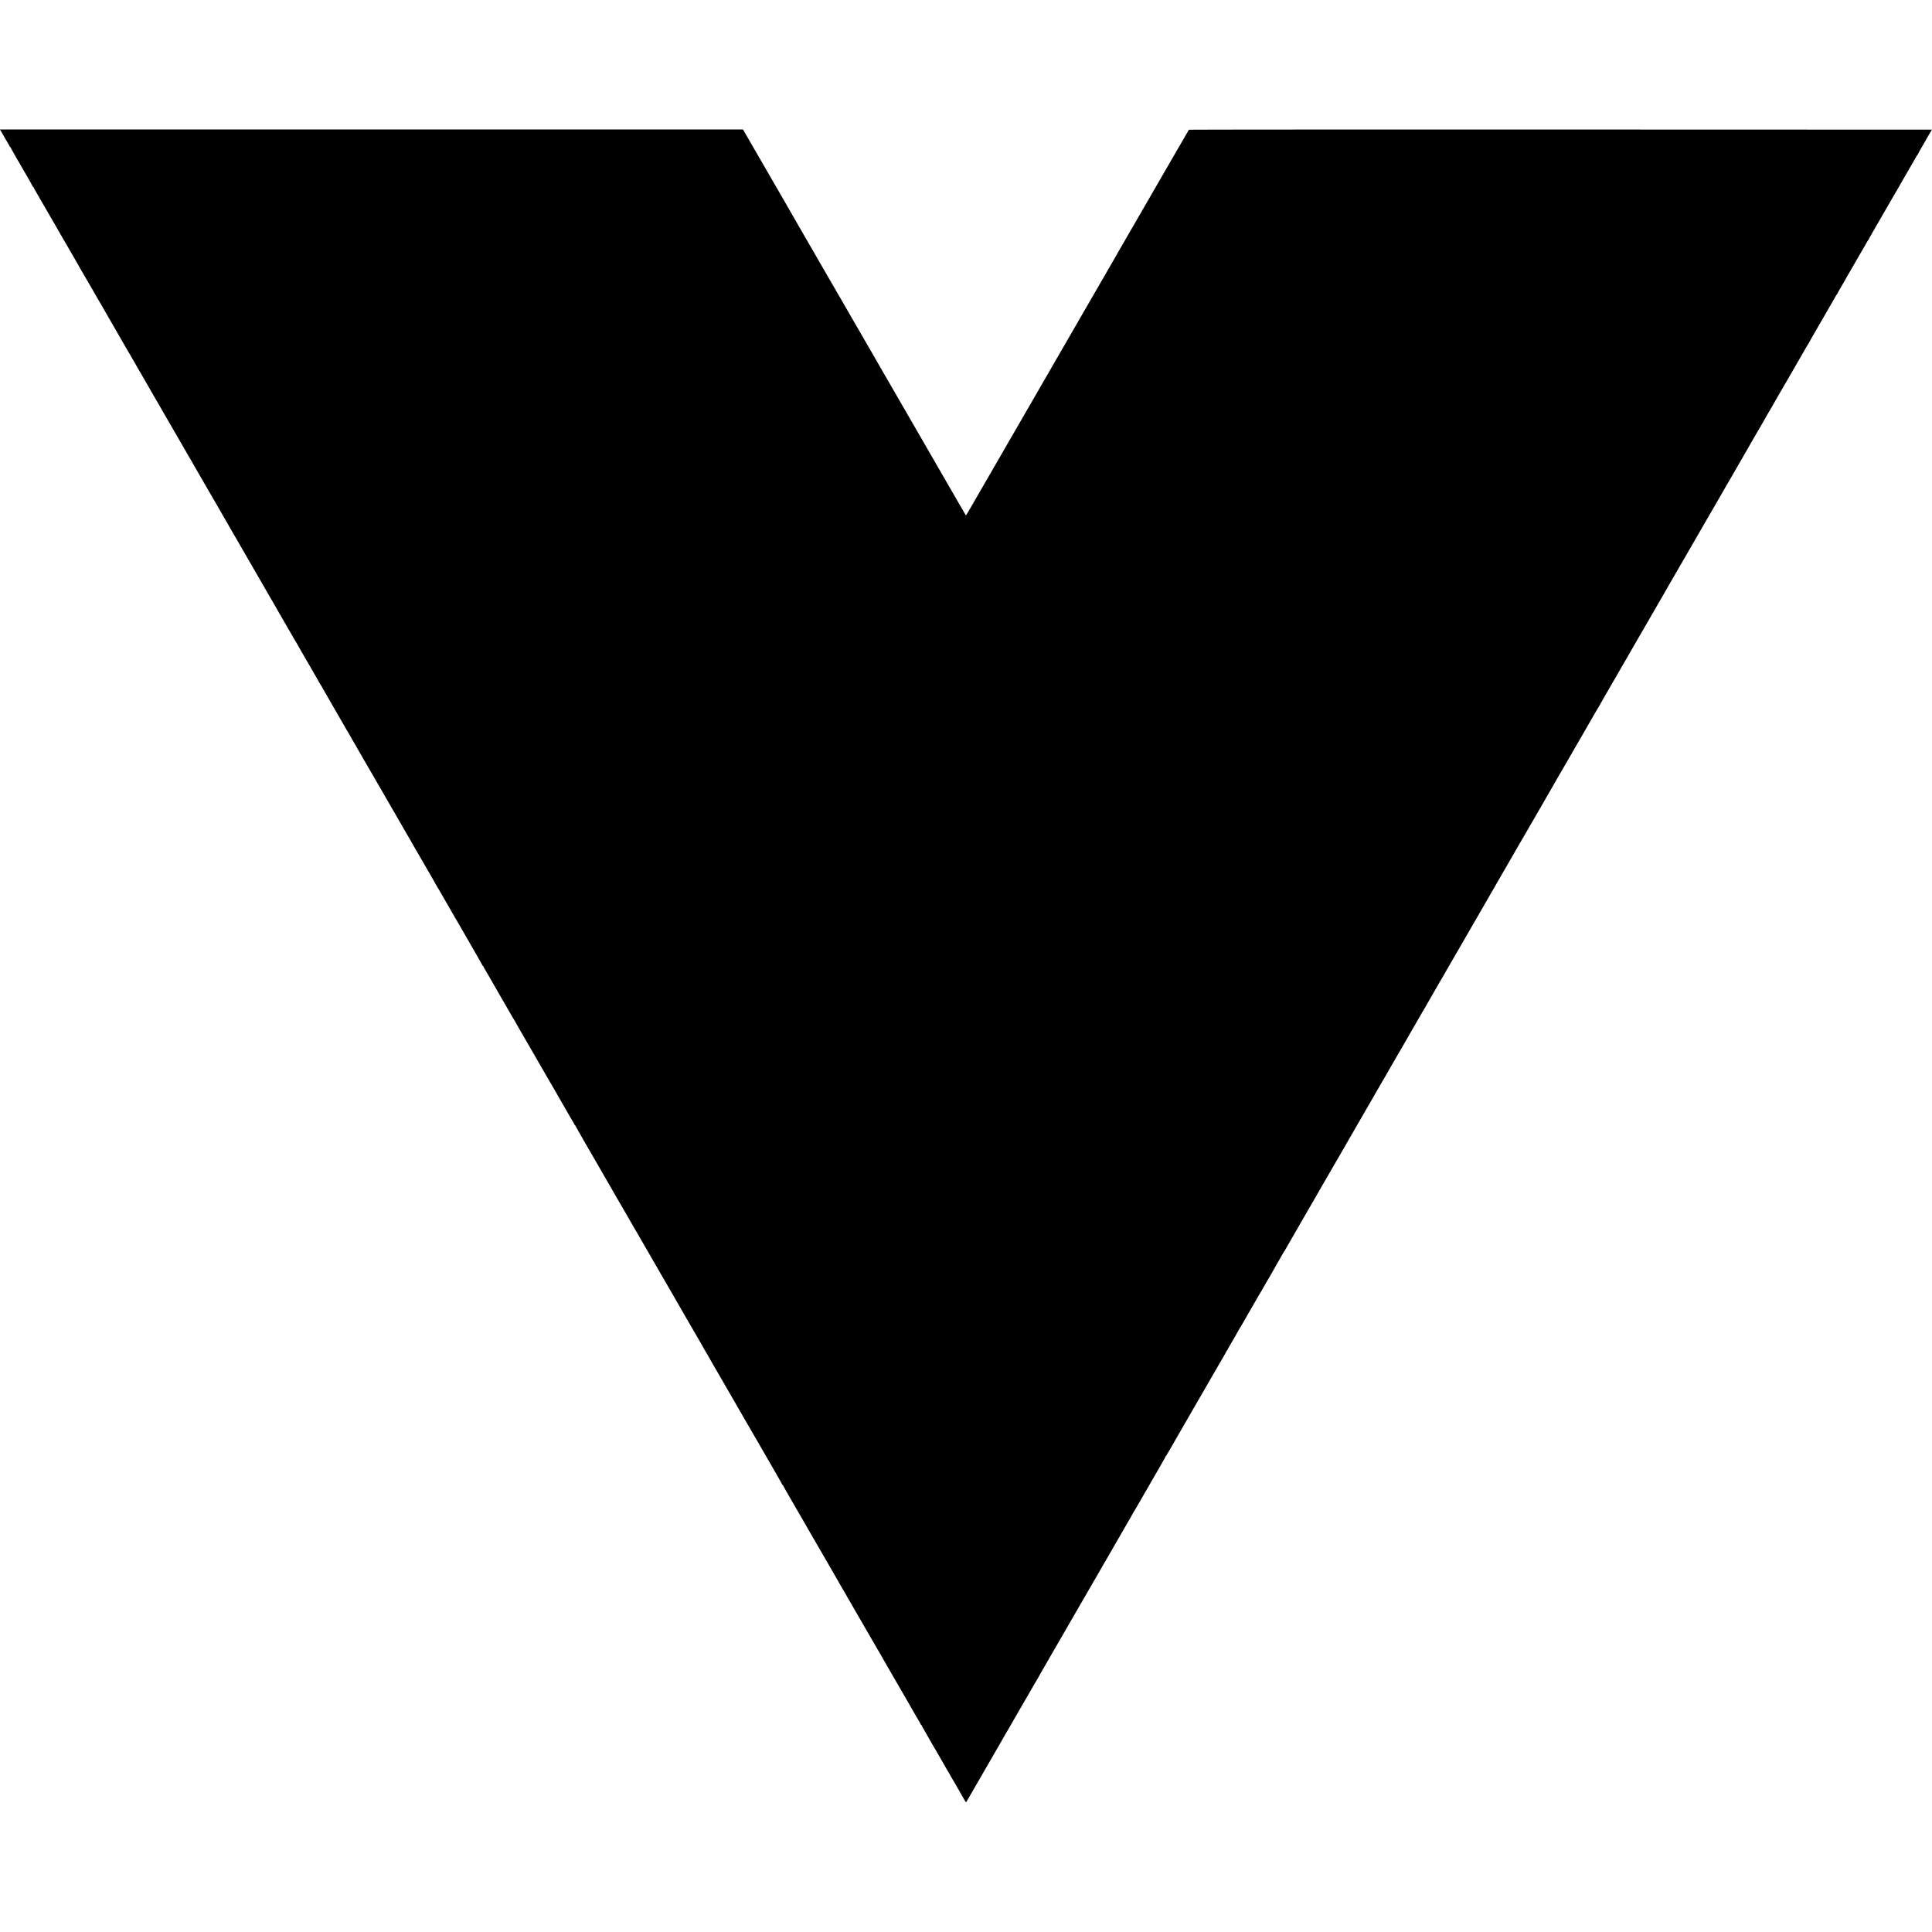
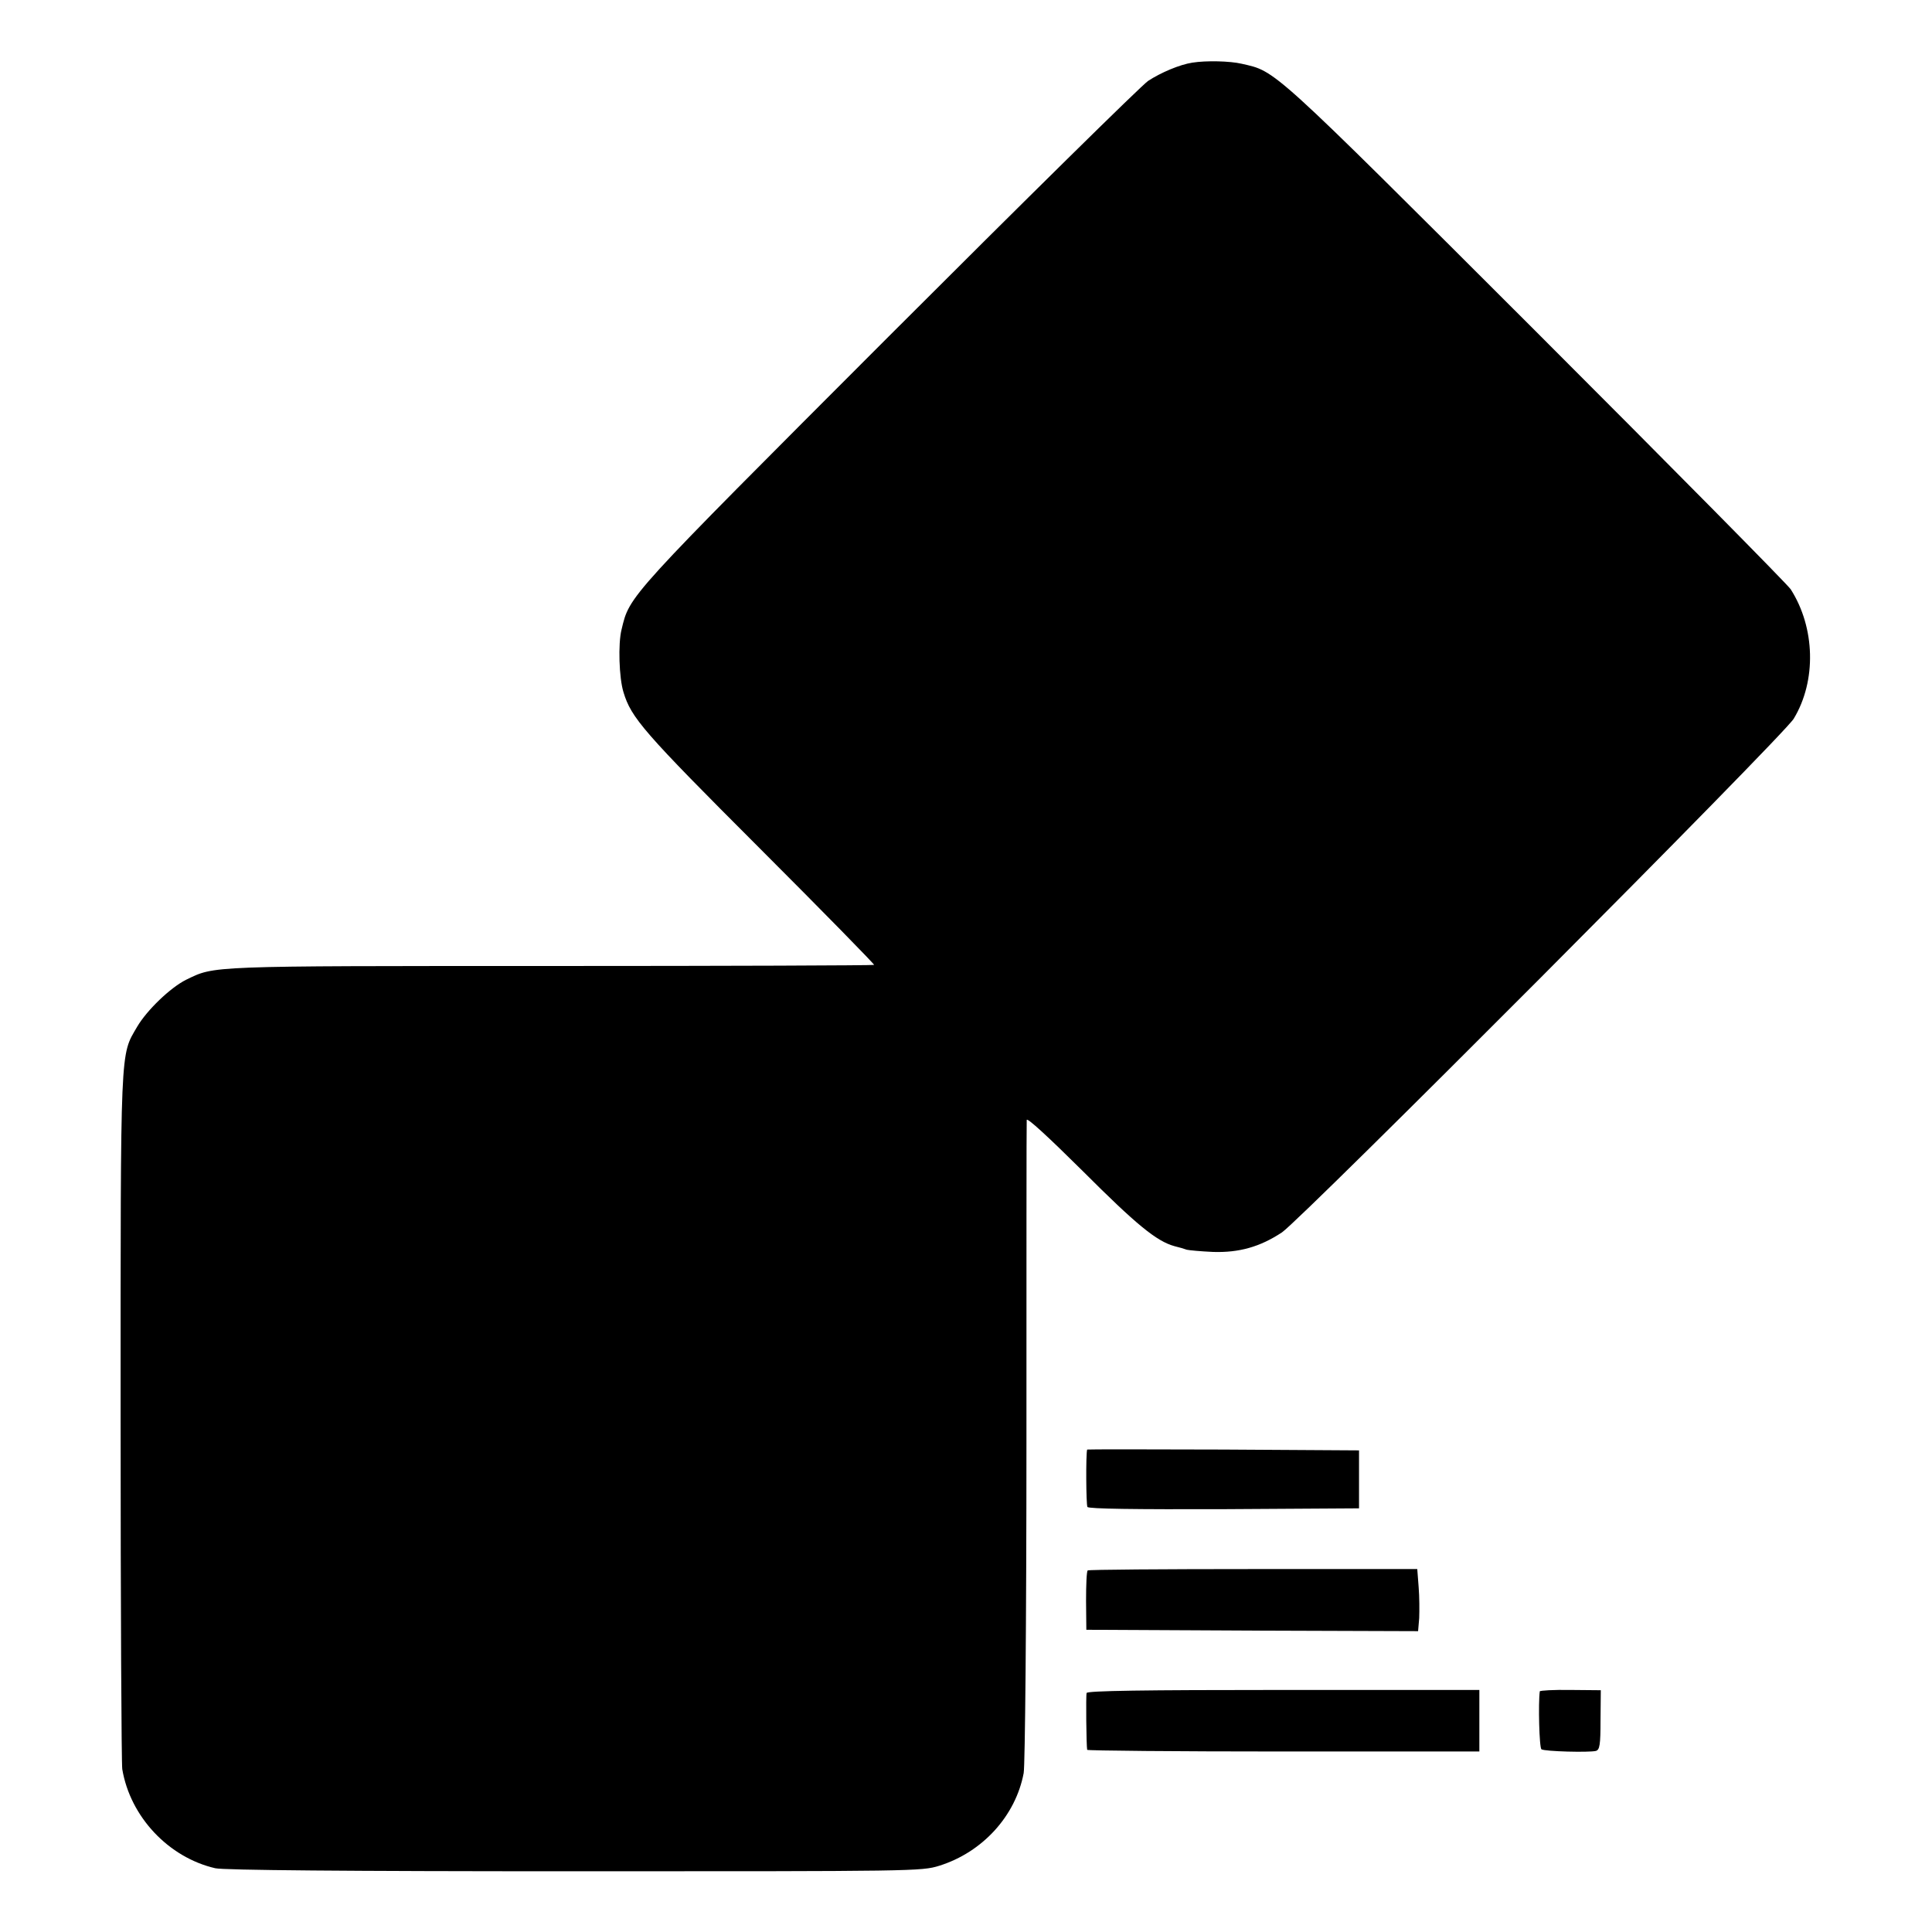
- <svg xmlns="http://www.w3.org/2000/svg" version="1.0" width="16pt" height="16pt" viewBox="0 0 16 16" preserveAspectRatio="xMidYMid meet">
-   <g transform="translate(0,16) scale(0.00032,-0.00032)" fill="#000000" stroke="none">
-     <path d="M18 46618 c45 -75 122 -207 122 -211 0 -2 25 -45 55 -95 30 -50 55 -96 55 -102 0 -5 5 -10 10 -10 6 0 10 -4 10 -9 0 -5 73 -135 161 -288 89 -153 173 -298 187 -323 14 -25 32 -57 41 -72 88 -149 187 -324 189 -335 2 -7 8 -13 13 -13 5 0 9 -4 9 -10 0 -5 46 -89 103 -187 175 -302 490 -846 507 -876 8 -16 20 -36 25 -45 28 -46 290 -498 339 -585 13 -23 74 -129 136 -236 61 -107 123 -215 137 -240 14 -25 29 -50 33 -56 5 -5 23 -37 40 -70 18 -33 38 -67 44 -75 11 -16 21 -33 63 -109 14 -25 29 -50 33 -56 4 -5 21 -35 38 -65 55 -100 261 -455 269 -465 4 -5 14 -21 20 -35 15 -29 41 -75 103 -180 24 -41 52 -88 60 -105 9 -16 57 -100 107 -185 112 -193 362 -626 380 -660 8 -14 23 -38 33 -55 11 -16 23 -37 27 -45 4 -8 26 -46 48 -85 23 -38 53 -90 67 -115 46 -81 64 -113 178 -310 62 -107 121 -210 132 -227 37 -67 56 -99 85 -148 16 -27 32 -57 36 -65 4 -8 15 -27 25 -42 9 -15 53 -89 96 -165 44 -76 177 -307 296 -513 120 -206 268 -463 330 -570 131 -227 117 -203 200 -348 36 -62 73 -125 82 -140 10 -15 21 -34 25 -42 4 -8 20 -37 36 -65 17 -27 38 -65 48 -82 49 -85 64 -111 87 -153 13 -25 28 -49 32 -55 4 -5 78 -134 165 -285 87 -151 166 -288 176 -305 10 -16 26 -43 35 -59 9 -17 125 -217 257 -445 132 -229 253 -441 270 -471 17 -30 45 -79 64 -108 18 -29 33 -54 33 -57 0 -2 20 -37 44 -77 24 -40 123 -212 221 -383 97 -170 190 -330 205 -355 16 -25 39 -65 53 -90 13 -25 81 -144 152 -265 70 -121 137 -238 150 -260 12 -22 37 -65 55 -95 18 -30 43 -73 55 -95 12 -22 48 -85 80 -140 77 -132 163 -280 190 -330 13 -22 71 -123 130 -225 59 -102 116 -199 126 -217 10 -17 29 -50 43 -72 15 -22 26 -43 26 -45 0 -2 27 -50 60 -106 33 -56 60 -103 60 -105 0 -2 55 -98 90 -155 8 -14 182 -316 239 -414 13 -22 45 -79 72 -124 27 -46 49 -86 49 -89 0 -2 14 -24 30 -48 16 -24 30 -46 30 -49 0 -5 74 -135 100 -176 5 -8 24 -42 43 -75 50 -88 58 -101 262 -455 104 -179 199 -345 213 -370 14 -25 28 -49 32 -55 4 -5 17 -26 28 -45 10 -19 62 -109 114 -200 114 -197 133 -230 170 -295 16 -27 33 -57 38 -65 17 -28 96 -165 103 -180 4 -8 16 -28 26 -45 10 -16 77 -131 148 -255 72 -124 181 -313 243 -420 62 -107 121 -209 131 -227 35 -62 323 -560 392 -678 38 -66 83 -145 100 -175 16 -30 33 -59 37 -65 4 -5 17 -27 29 -47 34 -61 56 -100 90 -156 17 -29 31 -55 31 -57 0 -2 17 -32 39 -67 21 -35 134 -229 251 -433 117 -203 235 -407 261 -451 27 -45 49 -85 49 -88 0 -4 8 -19 19 -34 15 -21 200 -341 309 -533 10 -19 33 -58 51 -87 17 -29 31 -54 31 -56 0 -2 25 -44 55 -94 30 -50 55 -95 55 -98 0 -4 6 -15 14 -23 7 -9 27 -41 43 -71 17 -30 170 -297 342 -594 171 -296 311 -542 311 -547 0 -5 5 -9 10 -9 6 0 10 -4 10 -10 0 -5 22 -47 49 -92 27 -46 58 -99 68 -118 24 -43 81 -140 93 -160 5 -8 66 -114 135 -235 69 -121 130 -227 135 -235 12 -21 259 -447 283 -490 10 -19 28 -47 38 -62 11 -14 19 -29 19 -32 0 -3 37 -69 83 -148 99 -170 305 -526 337 -583 13 -22 31 -53 41 -70 11 -16 22 -37 26 -45 7 -14 82 -146 103 -180 14 -24 181 -311 205 -355 13 -22 46 -80 75 -130 29 -49 64 -110 78 -135 14 -25 51 -88 82 -140 31 -52 59 -102 63 -110 4 -8 18 -33 31 -55 205 -353 284 -489 309 -535 17 -30 45 -78 62 -106 18 -28 36 -60 39 -72 4 -12 12 -22 17 -22 5 0 9 -4 9 -10 0 -5 109 -197 241 -427 133 -230 250 -431 259 -448 51 -90 222 -385 280 -485 37 -63 78 -135 92 -160 14 -25 67 -117 118 -205 51 -88 101 -175 111 -193 34 -58 55 -95 149 -257 51 -88 101 -173 110 -190 9 -16 76 -131 147 -255 72 -124 140 -241 151 -260 61 -108 281 -489 355 -615 38 -66 77 -133 87 -150 35 -63 91 -161 100 -175 14 -23 99 -169 128 -220 54 -97 135 -235 142 -245 4 -5 20 -32 35 -60 26 -48 238 -416 276 -480 10 -16 26 -46 37 -65 30 -53 382 -661 403 -695 10 -16 22 -37 26 -45 4 -8 26 -48 50 -88 24 -41 43 -75 43 -77 0 -2 22 -40 50 -85 27 -45 50 -84 50 -86 0 -3 38 -69 83 -147 84 -142 302 -520 340 -587 10 -19 34 -60 52 -90 18 -30 44 -75 57 -100 14 -25 45 -79 70 -120 25 -41 56 -96 70 -121 14 -25 77 -133 138 -240 62 -107 122 -210 132 -229 25 -43 310 -535 337 -581 11 -19 26 -45 34 -59 17 -32 238 -414 266 -460 11 -19 24 -41 28 -49 3 -7 75 -133 160 -278 84 -146 153 -269 153 -274 0 -5 5 -9 10 -9 6 0 10 -4 10 -10 0 -5 82 -150 181 -322 182 -314 201 -346 240 -415 12 -21 80 -139 152 -263 71 -124 141 -245 155 -270 14 -25 28 -49 32 -55 6 -8 145 -248 220 -380 37 -66 209 -362 229 -395 11 -19 24 -42 28 -49 4 -8 67 -118 140 -243 73 -125 133 -230 133 -233 0 -2 15 -28 33 -57 19 -29 47 -78 64 -108 17 -30 53 -93 79 -139 53 -90 82 -141 157 -272 82 -142 115 -199 381 -659 142 -245 268 -463 281 -485 12 -22 71 -125 132 -230 60 -104 172 -298 248 -430 76 -132 146 -253 156 -270 11 -16 22 -36 26 -44 3 -8 30 -54 60 -103 29 -49 53 -91 53 -93 0 -3 18 -34 40 -70 22 -36 40 -67 40 -69 0 -2 37 -66 81 -142 45 -77 98 -168 119 -204 20 -36 47 -81 58 -100 12 -19 27 -47 33 -62 6 -16 15 -28 20 -28 5 0 9 -4 9 -9 0 -6 63 -118 140 -251 77 -133 140 -243 140 -245 0 -2 18 -33 41 -70 22 -37 49 -83 60 -101 10 -19 29 -51 40 -71 25 -45 109 -189 126 -218 7 -11 17 -29 22 -40 6 -11 22 -38 35 -60 14 -22 37 -62 52 -90 14 -27 35 -62 45 -77 11 -14 19 -29 19 -32 0 -3 18 -35 40 -71 22 -36 40 -67 40 -69 0 -2 19 -35 42 -72 23 -38 55 -94 72 -124 26 -47 139 -244 171 -298 6 -9 21 -36 34 -60 28 -48 37 -51 51 -19 6 12 19 36 29 52 10 17 27 46 38 65 11 19 104 181 208 360 103 179 199 345 213 370 14 25 42 74 64 109 21 34 38 65 38 67 0 2 18 33 40 69 22 36 40 67 40 69 0 3 177 310 199 346 16 26 136 234 140 244 2 5 25 44 52 88 27 44 49 81 49 84 0 2 18 34 40 70 22 36 40 67 40 69 0 2 20 36 43 77 35 58 169 289 297 513 9 17 50 86 90 155 40 69 86 150 103 180 16 30 35 62 41 70 6 8 16 24 22 35 35 64 72 129 167 293 59 100 116 199 127 220 11 20 30 53 41 72 43 72 1070 1850 1121 1940 14 25 65 113 113 195 48 83 96 166 107 185 10 19 28 50 38 68 11 18 73 124 137 235 64 111 175 303 246 427 71 124 173 299 225 390 52 91 116 202 143 248 27 45 49 85 49 89 0 4 6 14 14 22 7 9 28 43 46 76 26 47 251 436 378 655 11 19 29 51 40 70 11 19 101 176 201 348 99 172 181 317 181 323 0 5 5 9 10 9 6 0 10 5 10 11 0 6 8 23 18 37 11 15 32 52 49 82 16 30 130 228 253 440 122 212 234 405 248 430 13 25 39 70 57 100 39 65 69 117 130 225 25 44 50 87 55 95 12 19 78 134 220 380 61 107 129 224 150 260 161 277 222 382 246 425 15 28 47 83 71 123 24 41 43 78 43 83 0 5 4 9 8 9 4 0 13 12 19 28 7 15 23 45 36 67 66 110 277 478 277 483 0 3 6 13 14 21 7 9 27 41 43 71 17 30 45 80 63 110 34 57 375 649 394 685 6 11 16 27 22 35 6 8 26 42 44 75 18 33 41 74 51 90 10 17 24 41 32 55 54 97 72 128 88 152 11 14 19 28 19 30 0 3 79 141 175 308 96 167 175 305 175 308 0 3 6 13 14 21 7 9 26 39 41 66 33 60 276 483 338 587 24 40 46 80 50 88 4 8 13 24 20 35 14 23 95 163 125 215 11 19 52 91 92 160 40 69 80 139 90 155 9 17 103 179 207 360 105 182 200 346 211 365 103 181 463 802 489 845 7 11 15 27 19 35 4 8 29 51 55 95 64 110 828 1433 848 1470 9 17 24 41 33 55 9 14 29 48 45 77 15 28 52 93 82 145 30 51 62 107 71 123 17 30 231 398 400 690 51 88 103 179 115 202 12 23 26 48 32 55 6 7 24 38 40 68 17 30 61 107 98 170 37 63 84 144 103 180 19 36 41 72 48 81 8 8 14 18 14 21 0 4 27 51 59 106 32 55 72 124 89 154 16 29 71 125 122 213 51 88 104 180 118 205 13 25 28 50 32 55 4 6 17 26 28 45 11 19 45 80 77 135 31 55 66 116 77 135 11 19 88 152 171 295 401 694 620 1072 650 1125 11 19 87 152 170 295 83 143 158 273 166 288 9 16 21 36 26 45 6 9 31 52 55 96 25 43 54 94 66 115 11 20 95 164 186 321 91 157 173 299 182 315 9 17 26 46 37 65 12 19 66 114 121 210 56 96 108 186 117 200 8 14 24 40 34 59 24 45 383 664 412 713 5 9 17 29 26 45 15 28 120 210 241 419 36 61 68 117 72 125 4 8 12 23 19 34 35 57 245 420 262 453 11 20 35 61 53 90 17 29 32 54 32 56 0 3 28 51 62 108 33 57 70 119 80 138 10 19 23 42 28 50 5 8 32 53 59 100 27 47 149 258 271 470 122 212 234 405 248 430 30 53 62 108 80 135 6 11 15 27 19 35 4 8 85 150 181 315 96 165 187 323 202 350 31 56 116 202 130 225 5 8 25 42 43 75 19 33 92 159 162 280 149 257 157 271 202 350 19 33 38 67 43 75 9 14 228 392 275 475 12 22 55 96 95 165 40 69 80 139 90 155 24 42 202 350 221 383 9 15 27 47 41 72 14 25 75 131 136 236 61 106 121 210 134 232 99 172 271 470 279 482 5 8 23 40 40 70 18 30 81 141 142 245 60 105 121 210 135 235 14 25 71 124 127 220 56 96 143 247 194 335 51 88 96 167 102 175 14 24 180 311 204 355 23 43 340 590 356 615 5 8 50 87 101 175 171 301 517 898 582 1008 25 43 46 81 46 83 0 2 12 23 27 47 14 23 40 67 56 97 16 30 35 62 42 70 7 8 15 22 18 30 4 8 20 38 37 65 16 28 33 57 37 65 6 12 111 196 143 250 5 8 55 95 112 193 57 98 113 195 126 215 12 20 27 46 32 57 6 11 14 27 20 35 5 8 76 130 156 270 80 140 165 287 187 325 23 39 52 90 66 115 13 25 30 52 37 61 8 8 14 18 14 21 0 4 41 77 92 165 50 87 175 302 276 478 101 176 208 360 236 408 28 49 67 117 86 152 19 35 41 70 48 77 6 6 12 15 12 19 0 7 124 224 167 291 12 21 23 40 23 42 0 2 21 40 46 83 26 43 55 92 64 109 54 95 327 568 354 614 19 30 45 75 59 100 71 128 82 145 89 148 4 2 8 8 8 13 0 5 42 82 94 172 311 538 496 858 518 897 14 25 40 70 58 100 18 30 42 71 53 90 10 19 79 139 152 265 73 127 142 246 153 265 10 19 43 76 72 125 29 50 63 108 75 130 65 116 80 140 87 143 4 2 8 8 8 12 0 8 114 212 140 250 6 8 14 24 20 35 5 11 54 97 108 190 l100 170 -9611 3 c-5286 1 -9614 -1 -9618 -5 -5 -6 -419 -719 -619 -1068 -89 -155 -267 -463 -323 -560 -38 -66 -81 -140 -95 -165 -31 -56 -263 -457 -526 -910 -110 -190 -224 -388 -254 -440 -29 -52 -61 -109 -71 -125 -23 -39 -243 -420 -268 -465 -11 -19 -204 -352 -428 -740 -224 -388 -477 -826 -563 -975 -85 -148 -185 -322 -222 -385 -37 -63 -120 -207 -185 -320 -65 -113 -177 -306 -248 -430 -72 -124 -172 -297 -222 -385 -51 -88 -142 -245 -202 -350 -131 -226 -247 -427 -408 -705 -65 -113 -249 -432 -410 -710 -160 -278 -388 -673 -506 -877 -118 -205 -216 -373 -219 -373 -3 0 -52 82 -109 183 -58 100 -144 250 -192 332 -95 164 -402 696 -647 1120 -85 149 -228 396 -317 550 -212 365 -982 1700 -1008 1745 -10 19 -43 76 -72 125 -29 50 -64 110 -77 135 -14 25 -63 110 -110 190 -47 80 -96 165 -110 190 -14 25 -99 171 -188 325 -89 154 -174 300 -188 325 -13 25 -64 113 -112 195 -48 83 -140 242 -205 355 -65 113 -183 317 -263 454 -79 137 -152 264 -163 282 -50 89 -335 583 -354 614 -12 19 -34 58 -50 85 -15 28 -129 226 -253 440 -124 215 -235 408 -247 430 -12 22 -69 121 -127 220 -58 99 -226 389 -373 645 -148 256 -324 561 -392 678 -67 117 -134 232 -147 255 -13 23 -33 59 -46 80 l-22 37 -9615 0 -9615 0 20 -32z" />
+ <svg xmlns="http://www.w3.org/2000/svg" version="1.0" width="700pt" height="700pt" viewBox="0 0 700 700" preserveAspectRatio="xMidYMid meet">
+   <g transform="translate(0,700) scale(0.1,-0.1)" fill="#000000" stroke="none">
+     <path d="M4320 6773 c-46 -7 -114 -36 -160 -66 -25 -17 -448 -434 -940 -926 -953 -954 -938 -937 -968 -1062 -13 -51 -9 -176 7 -227 28 -93 72 -144 492 -564 231 -231 418 -422 416 -424 -2 -2 -530 -4 -1173 -4 -1253 0 -1214 1 -1320 -50 -56 -28 -141 -109 -177 -170 -62 -107 -60 -52 -60 -1415 0 -682 3 -1256 6 -1275 29 -173 168 -320 337 -359 30 -7 475 -11 1301 -11 1232 0 1258 0 1322 20 157 49 277 181 306 336 5 28 10 545 10 1199 0 633 0 1158 1 1167 0 11 79 -62 203 -185 194 -194 267 -254 332 -272 17 -4 37 -10 45 -13 8 -2 51 -6 95 -8 94 -3 170 18 250 71 73 50 1816 1798 1854 1861 83 137 78 330 -11 469 -13 19 -430 441 -928 939 -966 965 -936 936 -1061 965 -43 10 -129 12 -179 4z" />
+     <path d="M3939 1748 c-5 -14 -4 -201 1 -208 4 -7 176 -9 495 -8 l489 3 0 105 0 105 -492 3 c-271 1 -492 1 -493 0z" />
+     <path d="M3941 1310 c-4 -3 -6 -52 -6 -110 l1 -105 601 -3 601 -2 4 47 c1 27 1 77 -2 113 l-5 65 -593 0 c-327 0 -597 -2 -601 -5z" />
+     <path d="M3937 866 c-3 -9 -1 -191 2 -206 1 -3 321 -6 711 -6 l710 0 0 112 0 111 -709 0 c-510 0 -711 -3 -714 -11z" />
+     <path d="M5579 872 c-6 -41 -2 -205 6 -210 12 -8 172 -12 197 -6 14 4 17 21 17 112 l1 108 -110 1 c-61 1 -110 -2 -111 -5z" />
  </g>
</svg>
